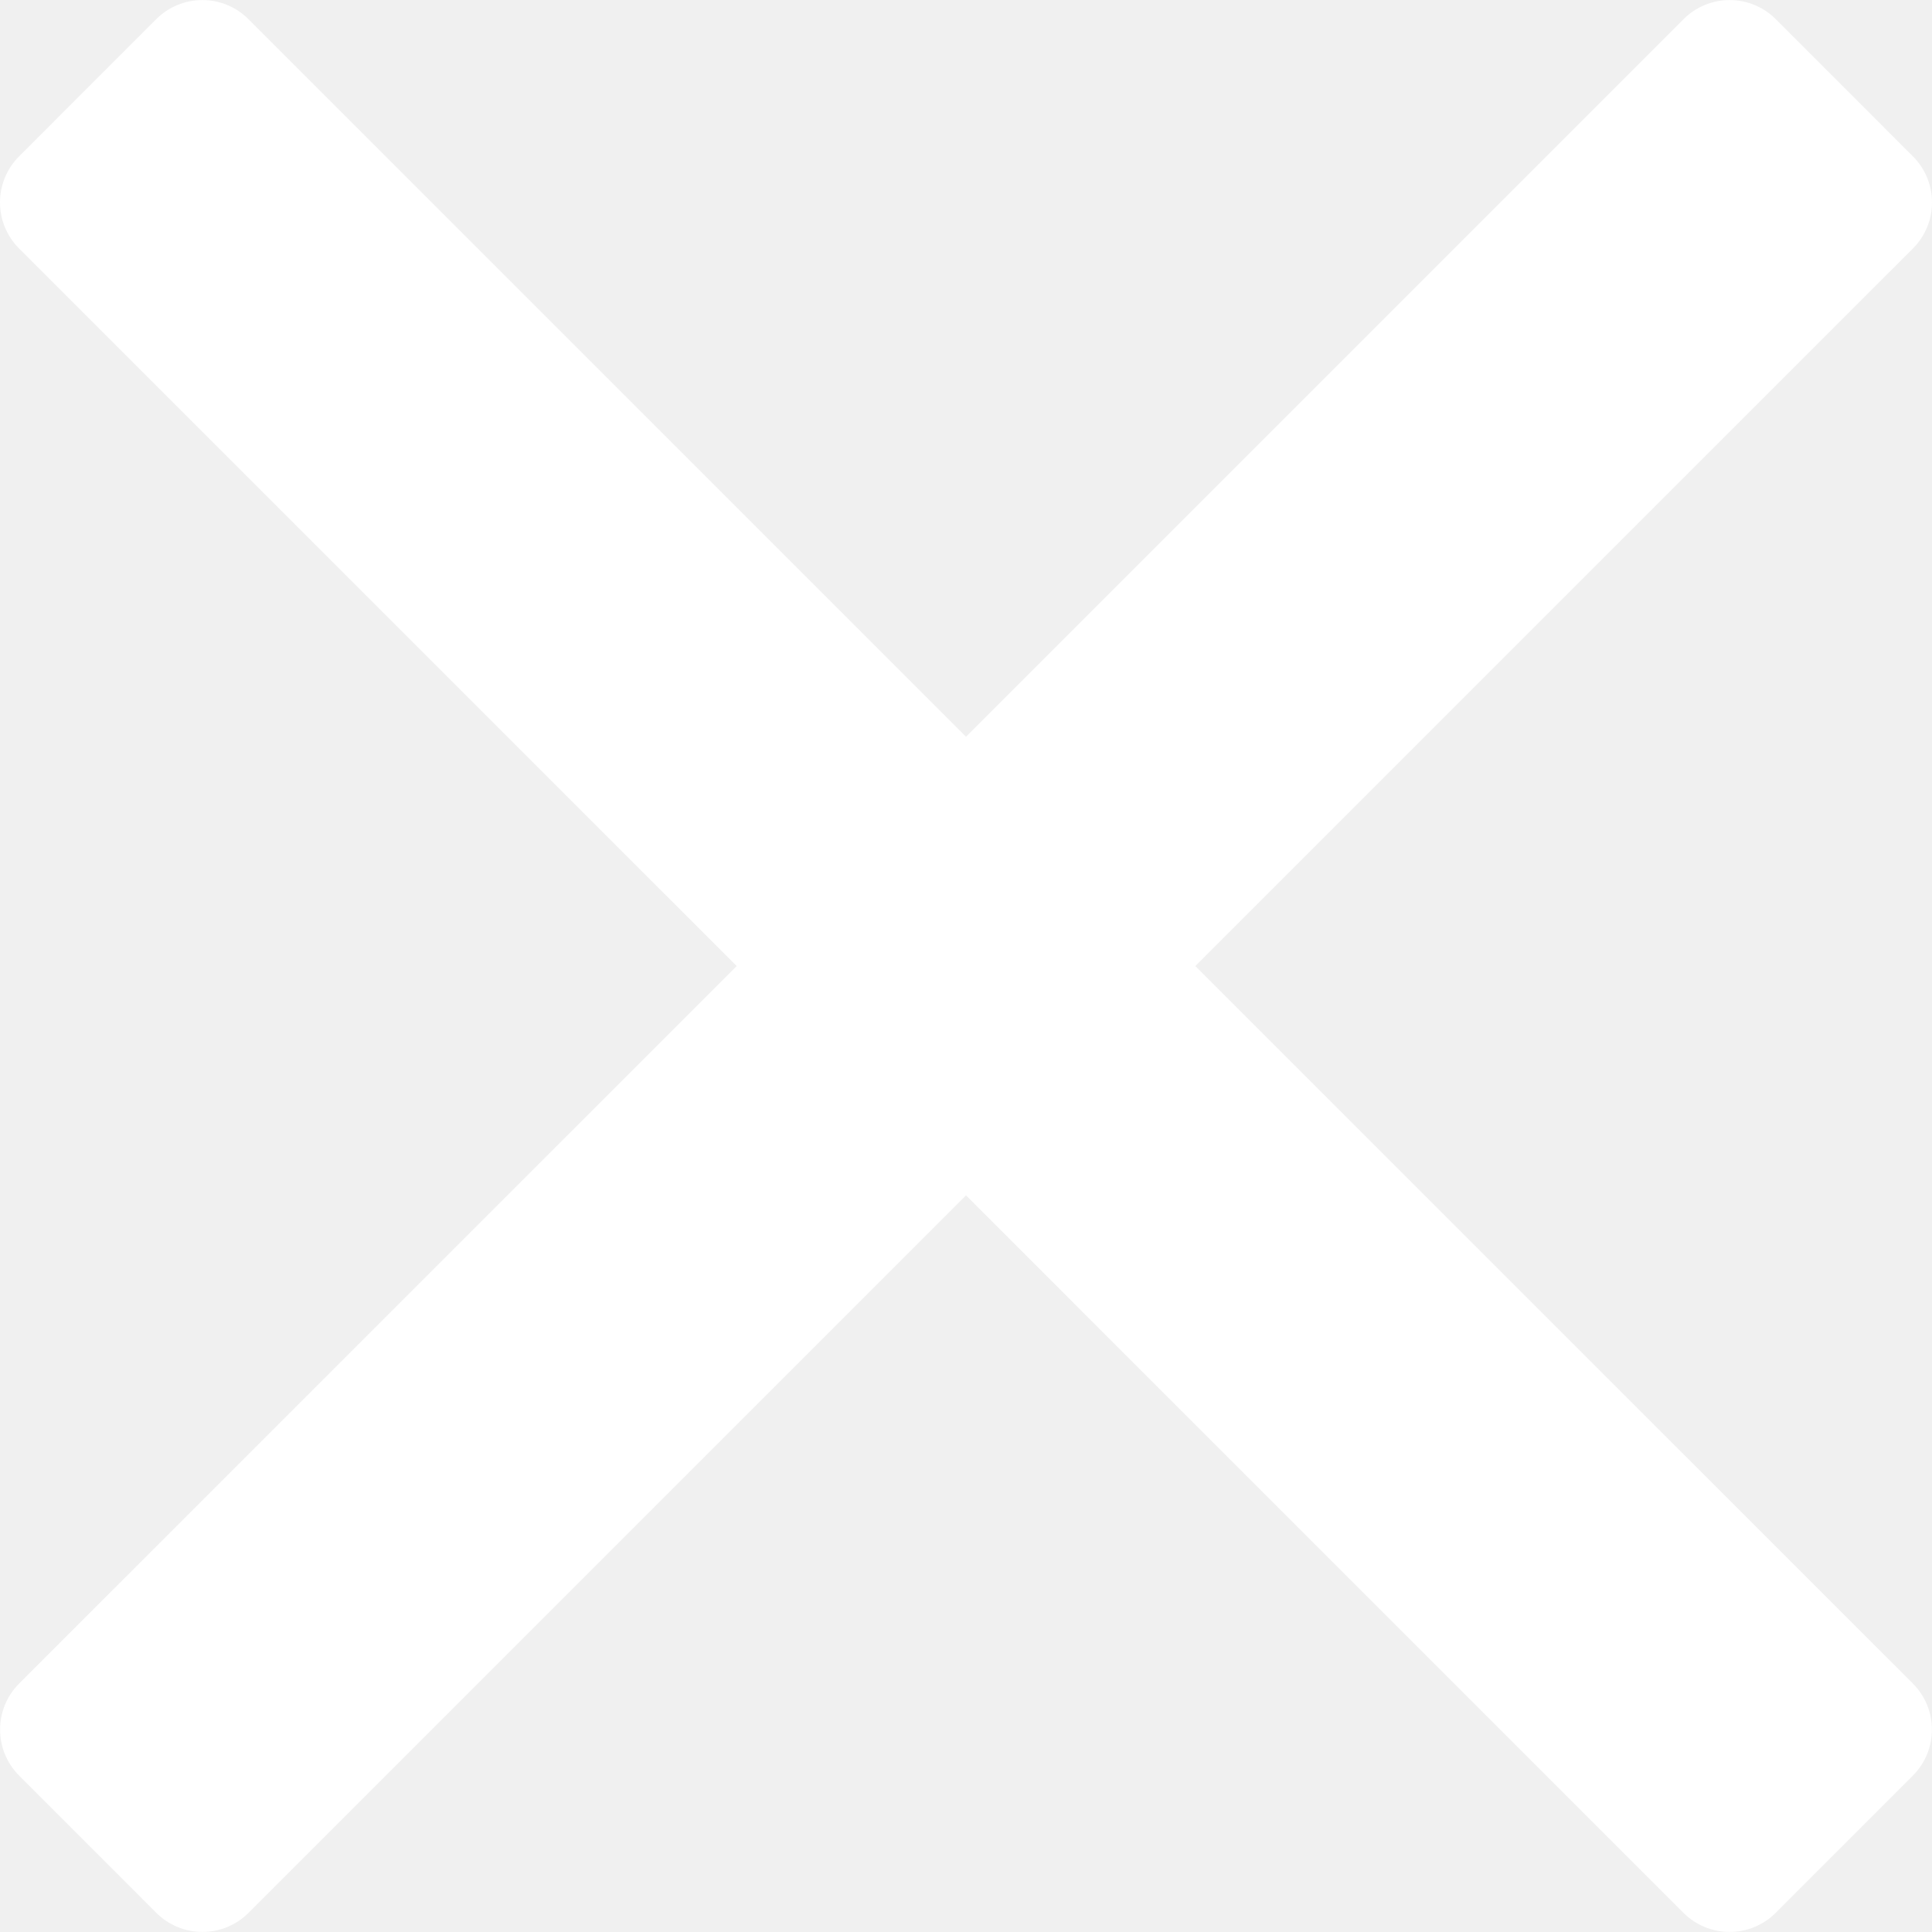
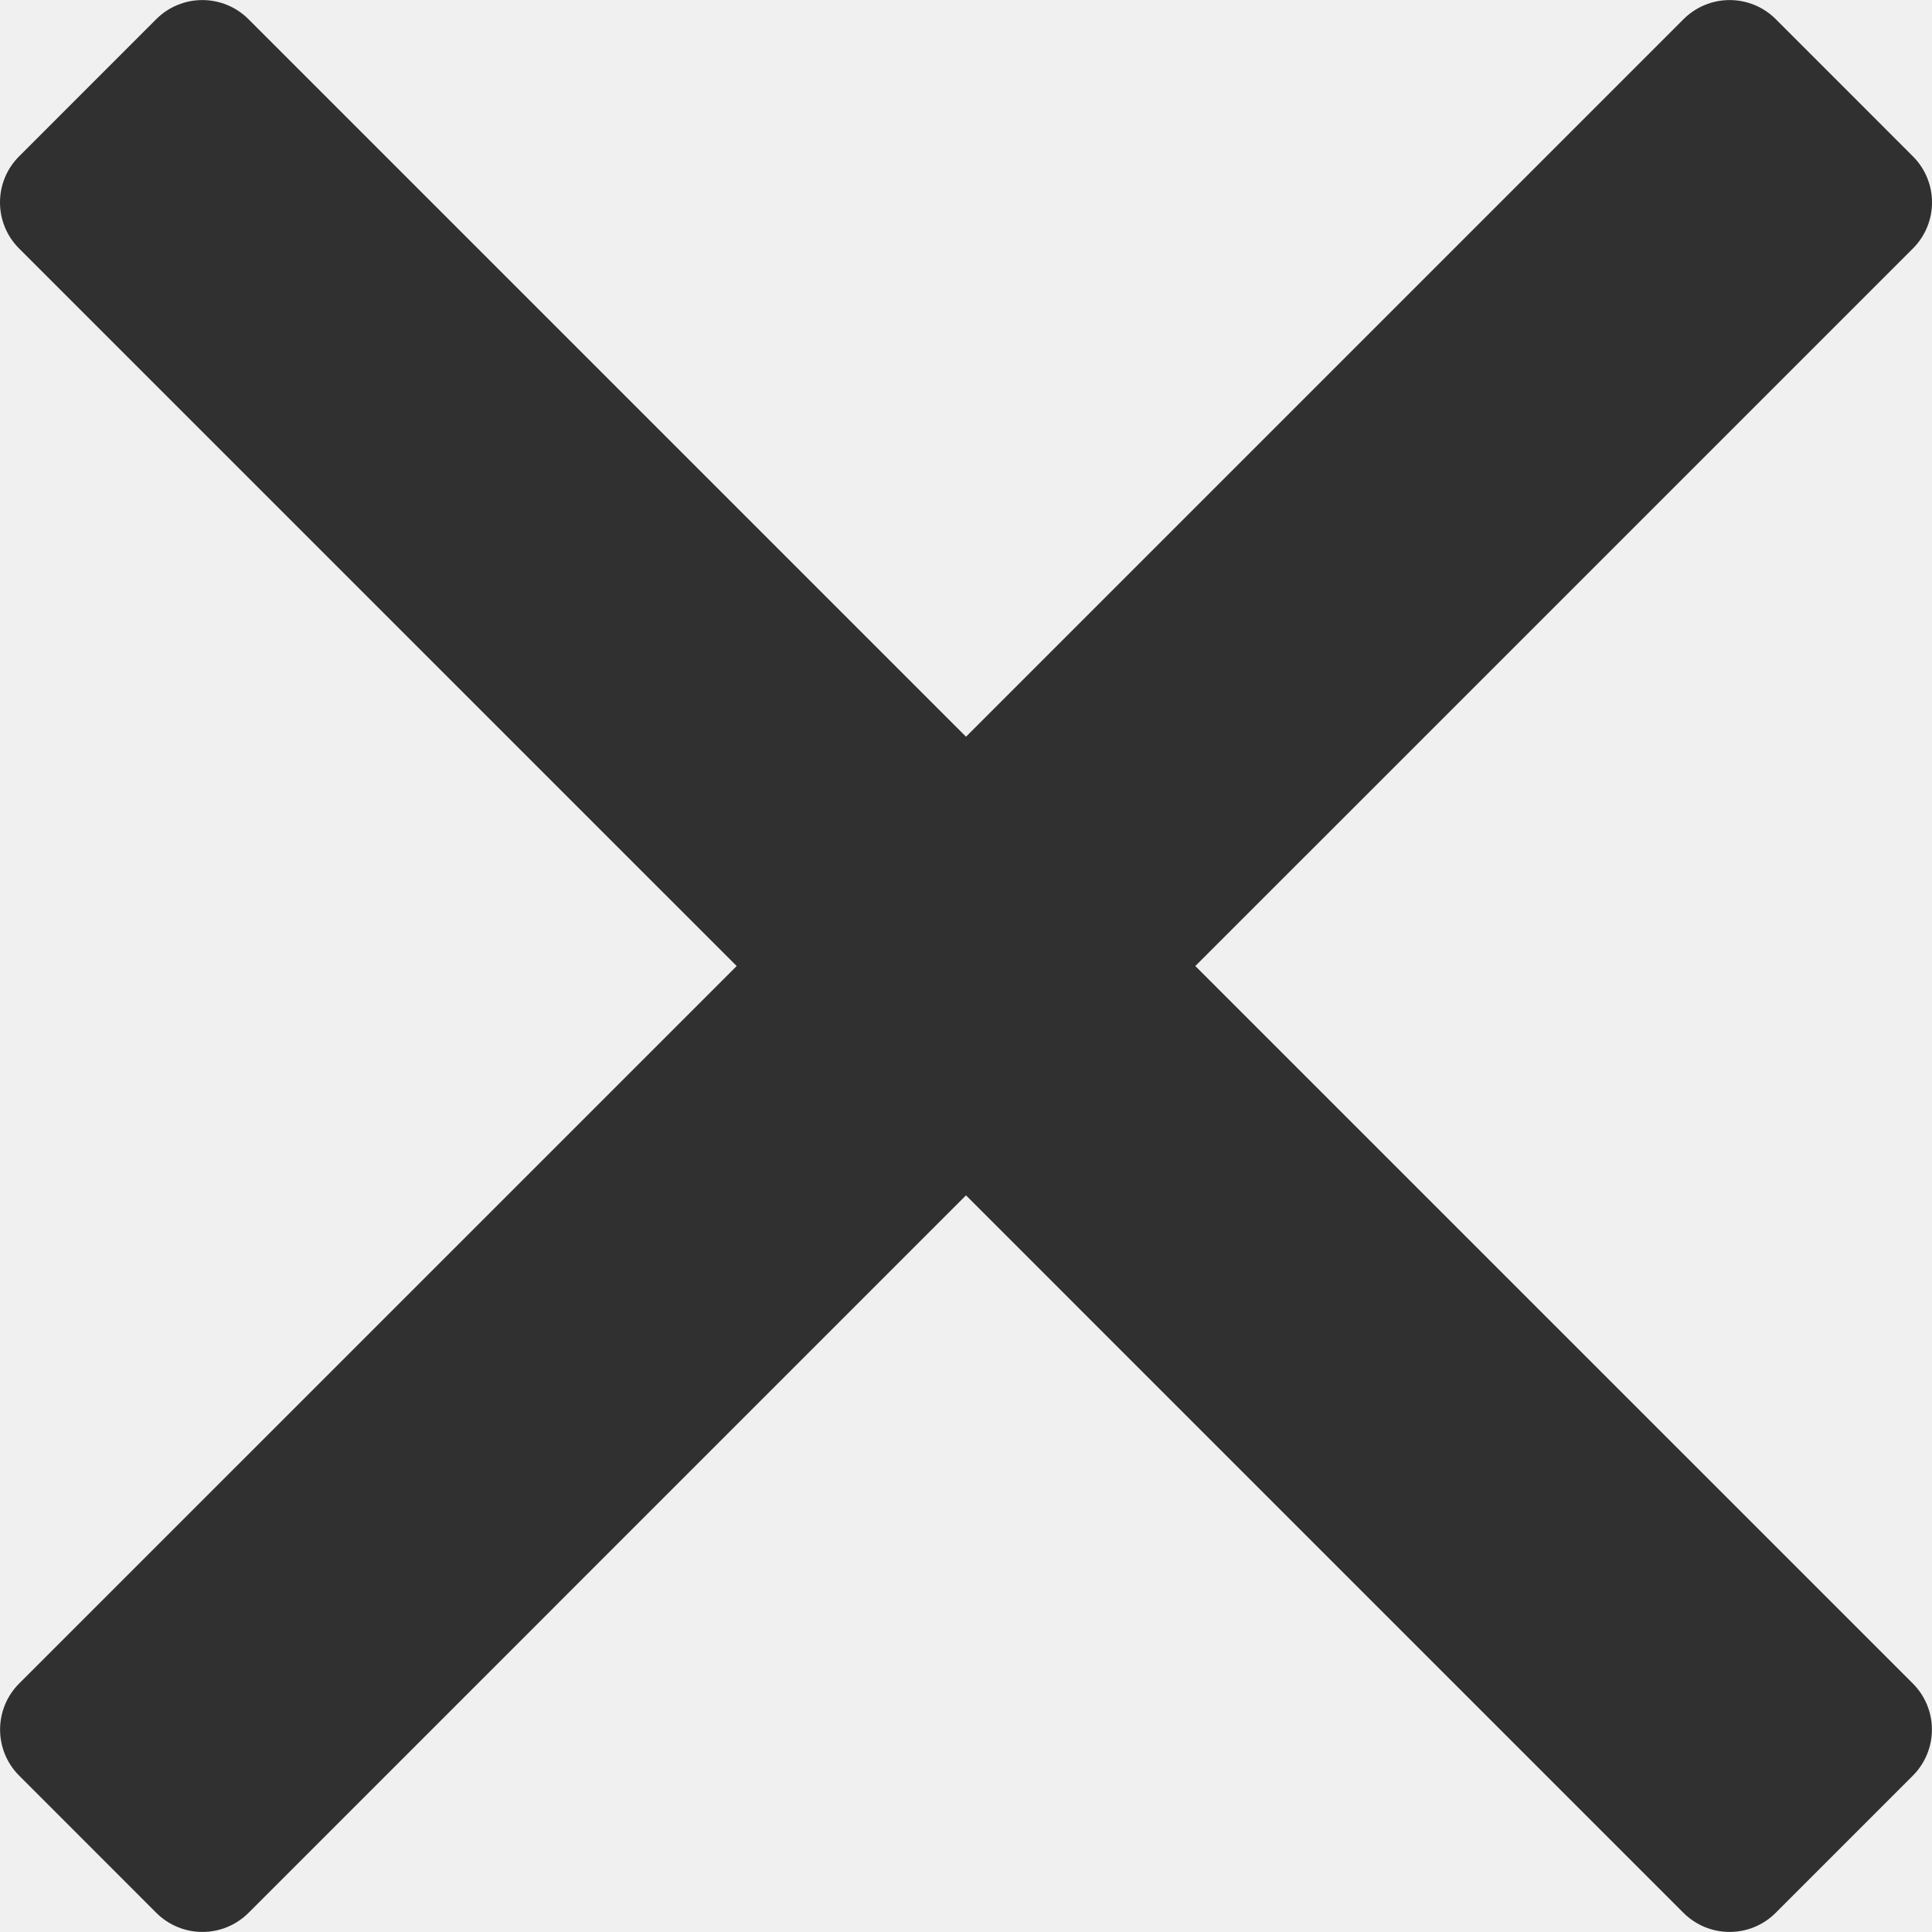
- <svg xmlns="http://www.w3.org/2000/svg" fill="#ffffff" height="200px" width="200px" version="1.1" id="Capa_1" viewBox="0 0 460.775 460.775" xml:space="preserve">
+ <svg xmlns="http://www.w3.org/2000/svg" fill="#303030" height="200px" width="200px" version="1.1" id="Capa_1" viewBox="0 0 460.775 460.775" xml:space="preserve">
  <g id="SVGRepo_bgCarrier" stroke-width="0" />
  <g id="SVGRepo_tracerCarrier" stroke-linecap="round" stroke-linejoin="round" />
  <g id="SVGRepo_iconCarrier">
    <path d="M285.08,230.397L456.218,59.27c6.076-6.077,6.076-15.911,0-21.986L423.511,4.565c-2.913-2.911-6.866-4.55-10.992-4.55 c-4.127,0-8.08,1.639-10.993,4.55l-171.138,171.14L59.25,4.565c-2.913-2.911-6.866-4.55-10.993-4.55 c-4.126,0-8.08,1.639-10.992,4.55L4.558,37.284c-6.077,6.075-6.077,15.909,0,21.986l171.138,171.128L4.575,401.505 c-6.074,6.077-6.074,15.911,0,21.986l32.709,32.719c2.911,2.911,6.865,4.55,10.992,4.55c4.127,0,8.08-1.639,10.994-4.55 l171.117-171.12l171.118,171.12c2.913,2.911,6.866,4.55,10.993,4.55c4.128,0,8.081-1.639,10.992-4.55l32.709-32.719 c6.074-6.075,6.074-15.909,0-21.986L285.08,230.397z" />
  </g>
</svg>
